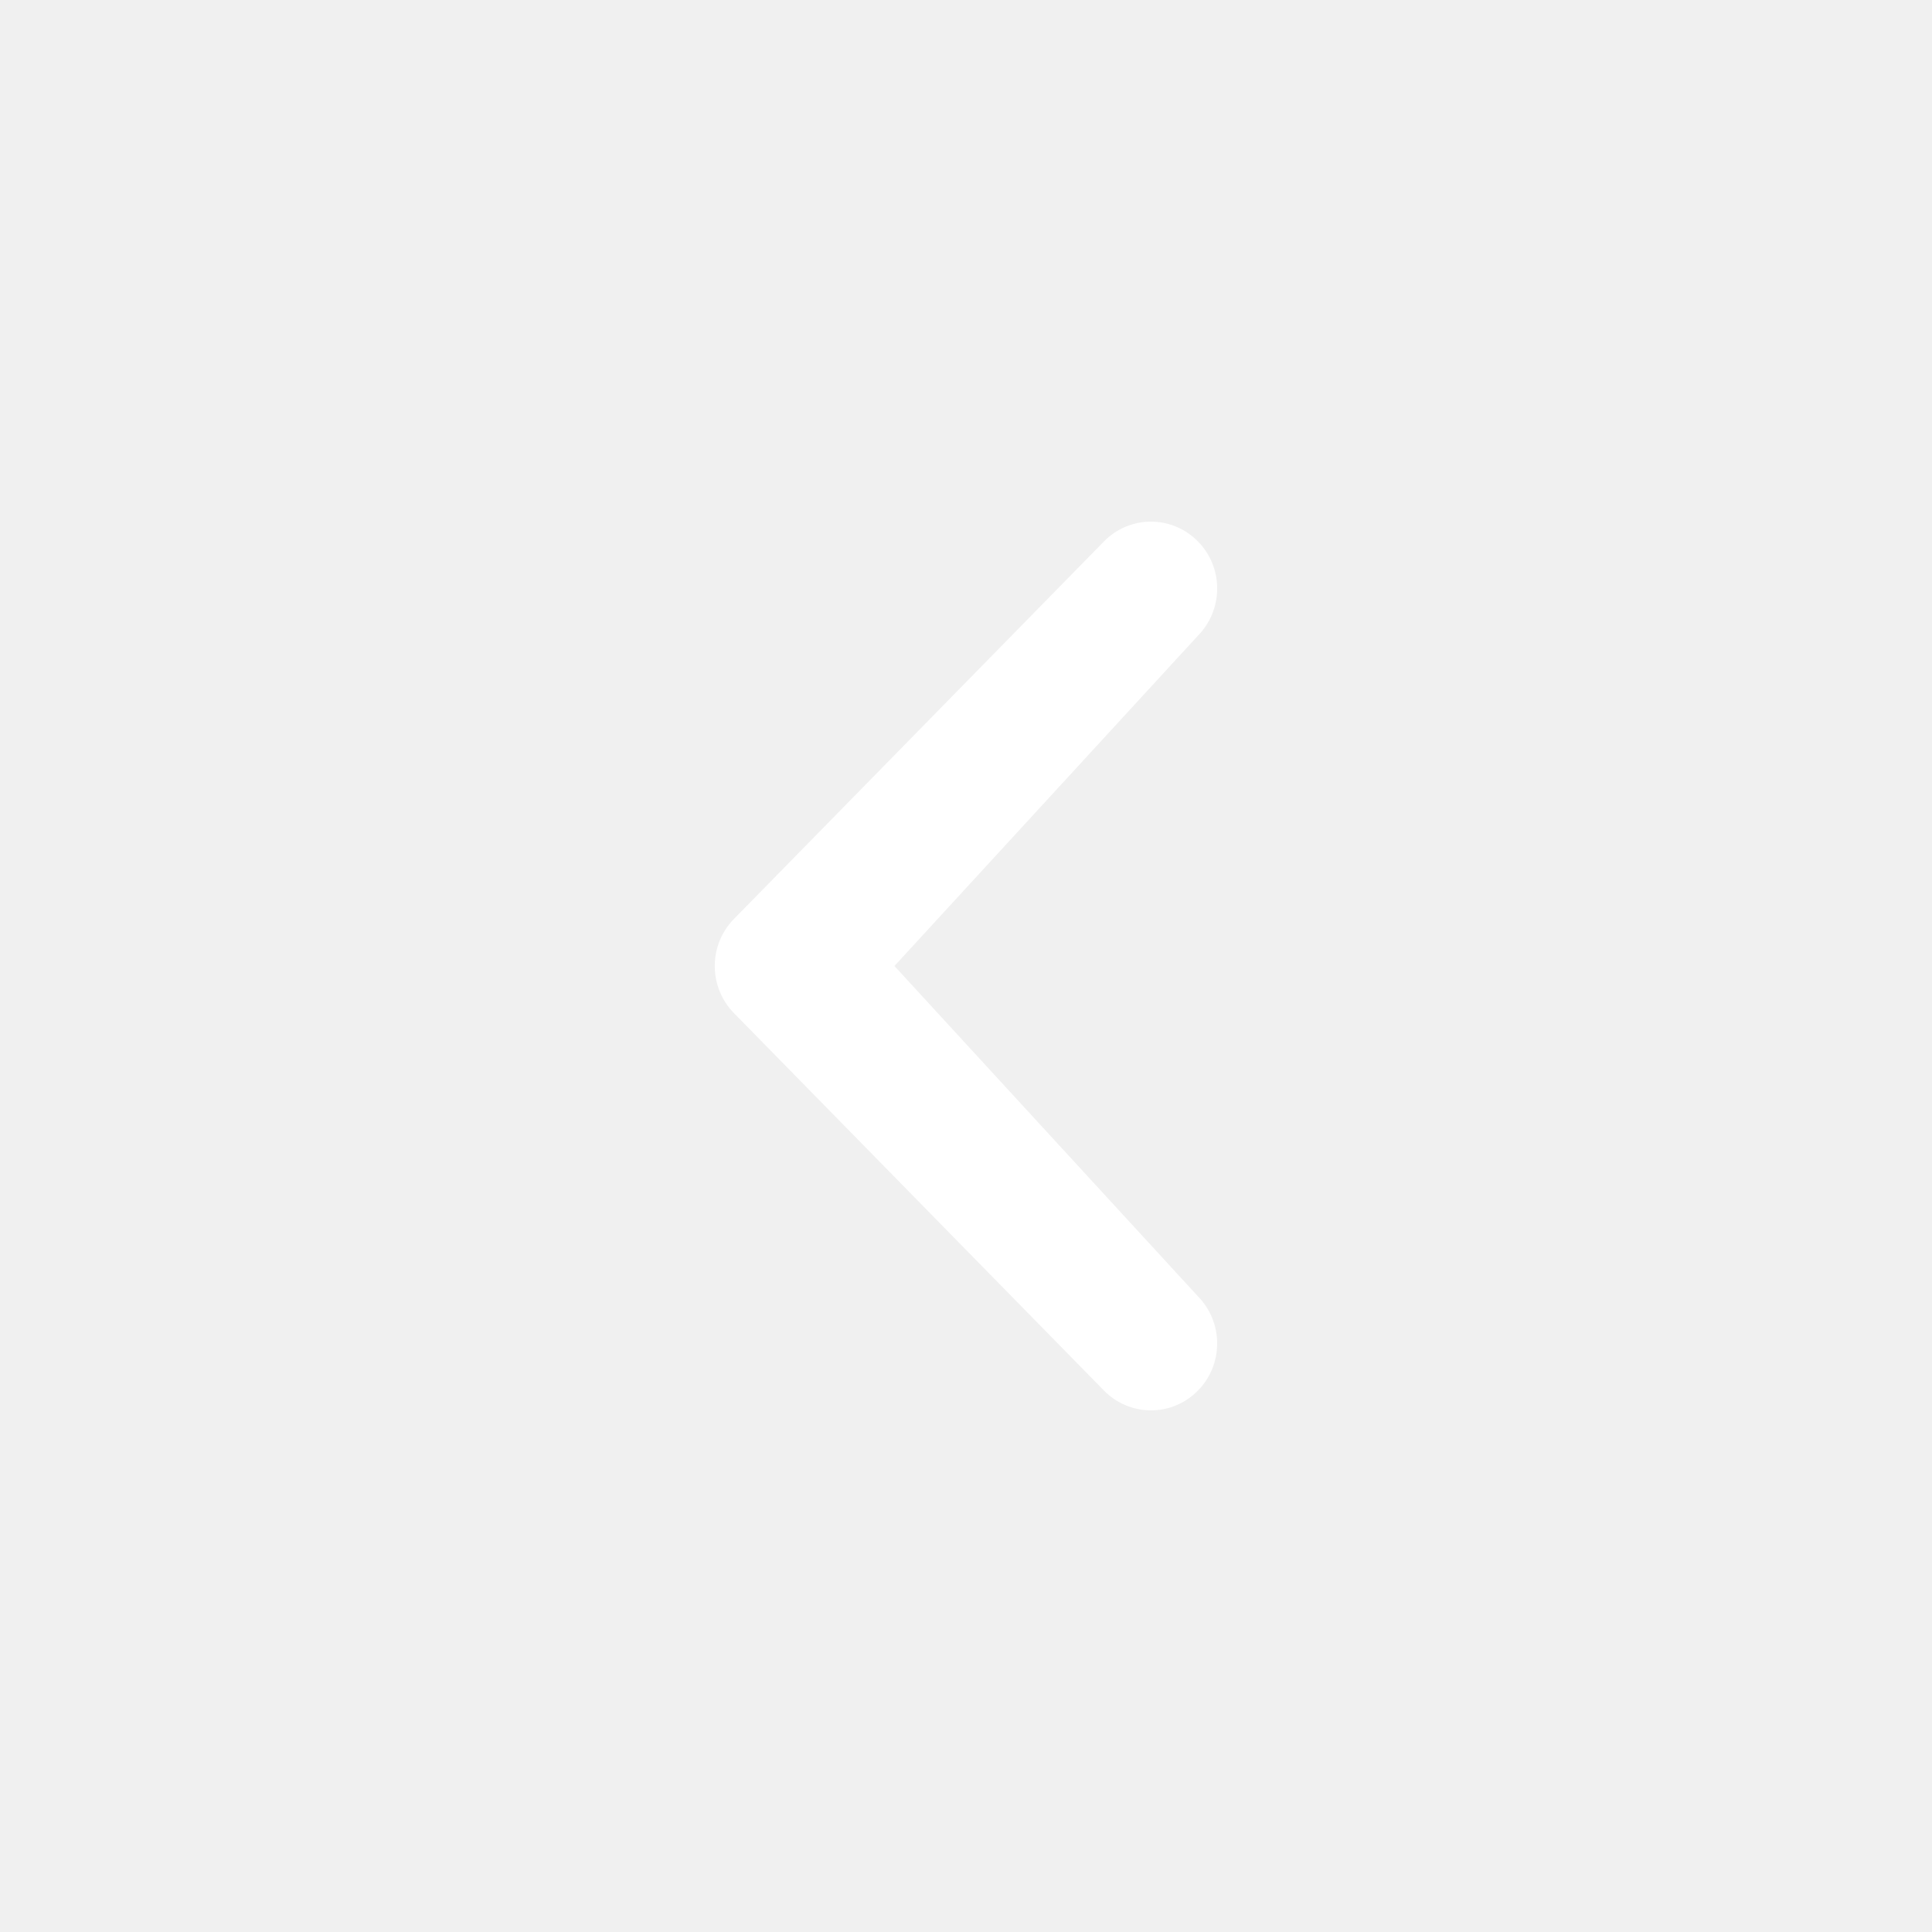
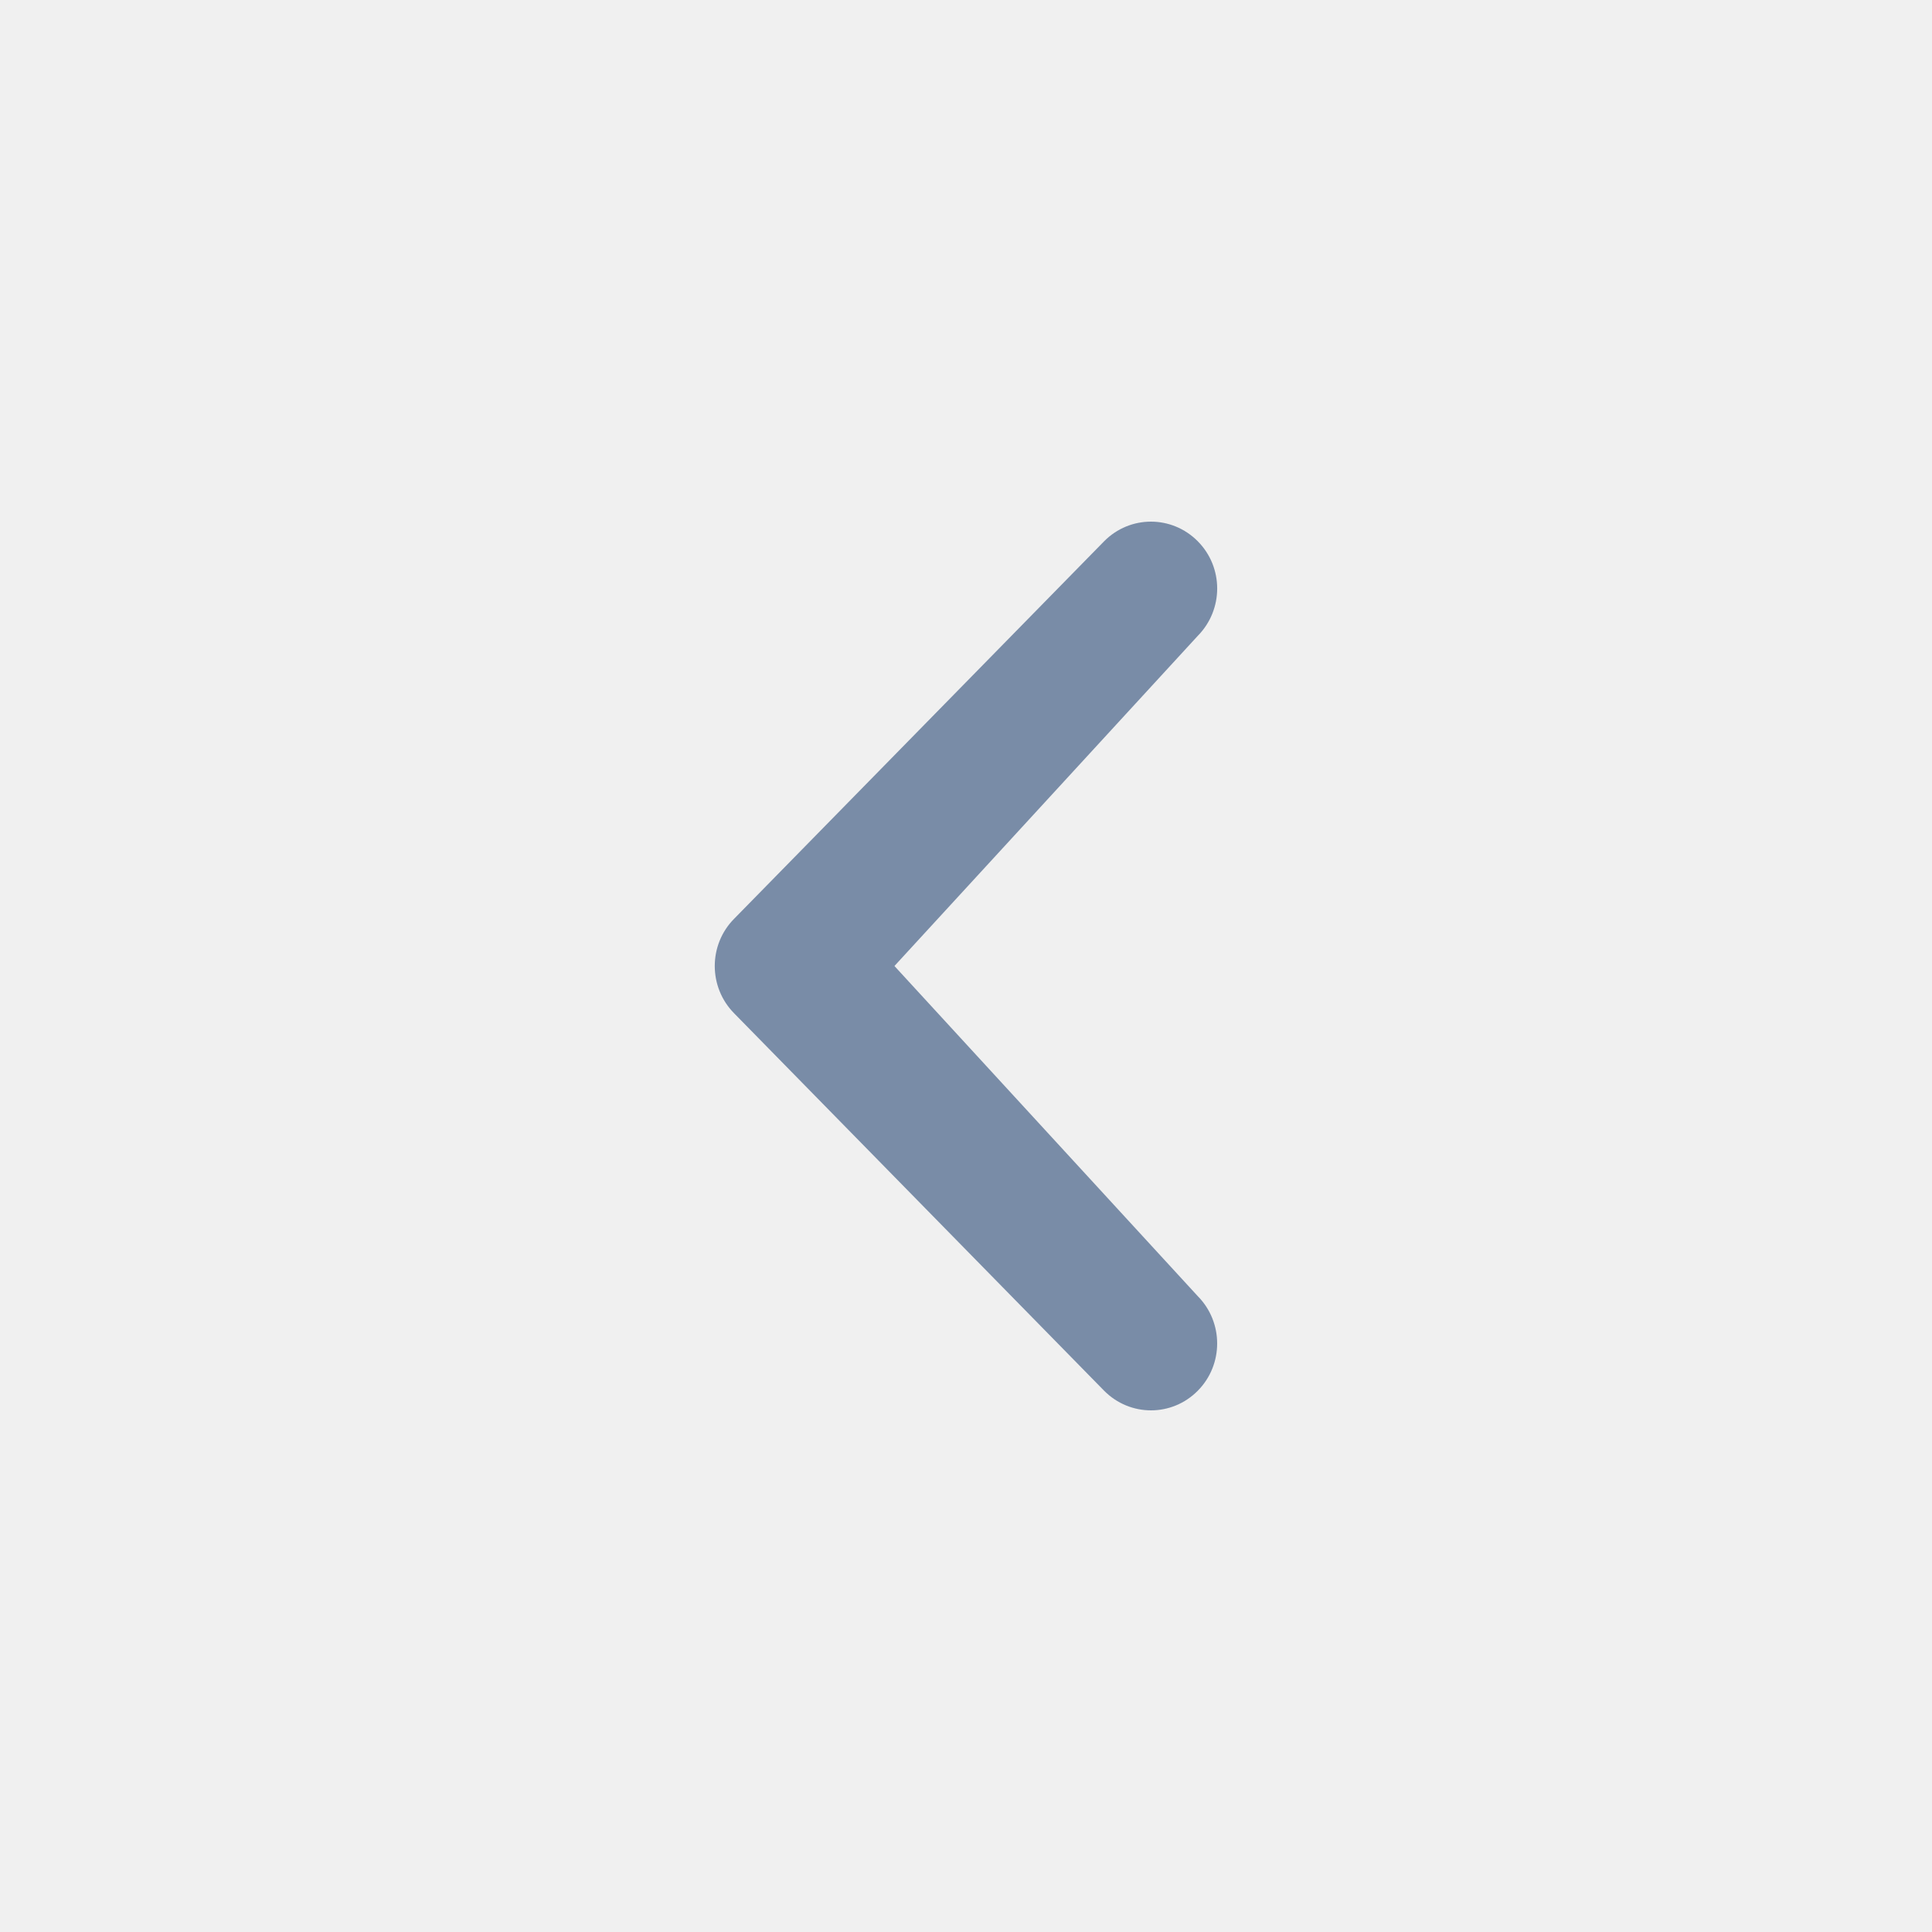
<svg xmlns="http://www.w3.org/2000/svg" version="1.1" width="26" height="26" viewBox="0 0 26 26">
  <g>
</g>
-   <path d="M16.119 17.443c0.348 0.352 0.348 0.922 0 1.273-0.348 0.352-0.911 0.352-1.26 0l-4.979-5.079c-0.348-0.352-0.348-0.922 0-1.273l4.979-5.080c0.348-0.352 0.911-0.352 1.26 0s0.348 0.92 0 1.273l-4.082 4.443 4.082 4.443z" fill="#FFF" />
+   <path d="M16.119 17.443c0.348 0.352 0.348 0.922 0 1.273-0.348 0.352-0.911 0.352-1.26 0l-4.979-5.079c-0.348-0.352-0.348-0.922 0-1.273l4.979-5.080c0.348-0.352 0.911-0.352 1.26 0s0.348 0.92 0 1.273l-4.082 4.443 4.082 4.443z" fill="#798ca7" />
</svg>
